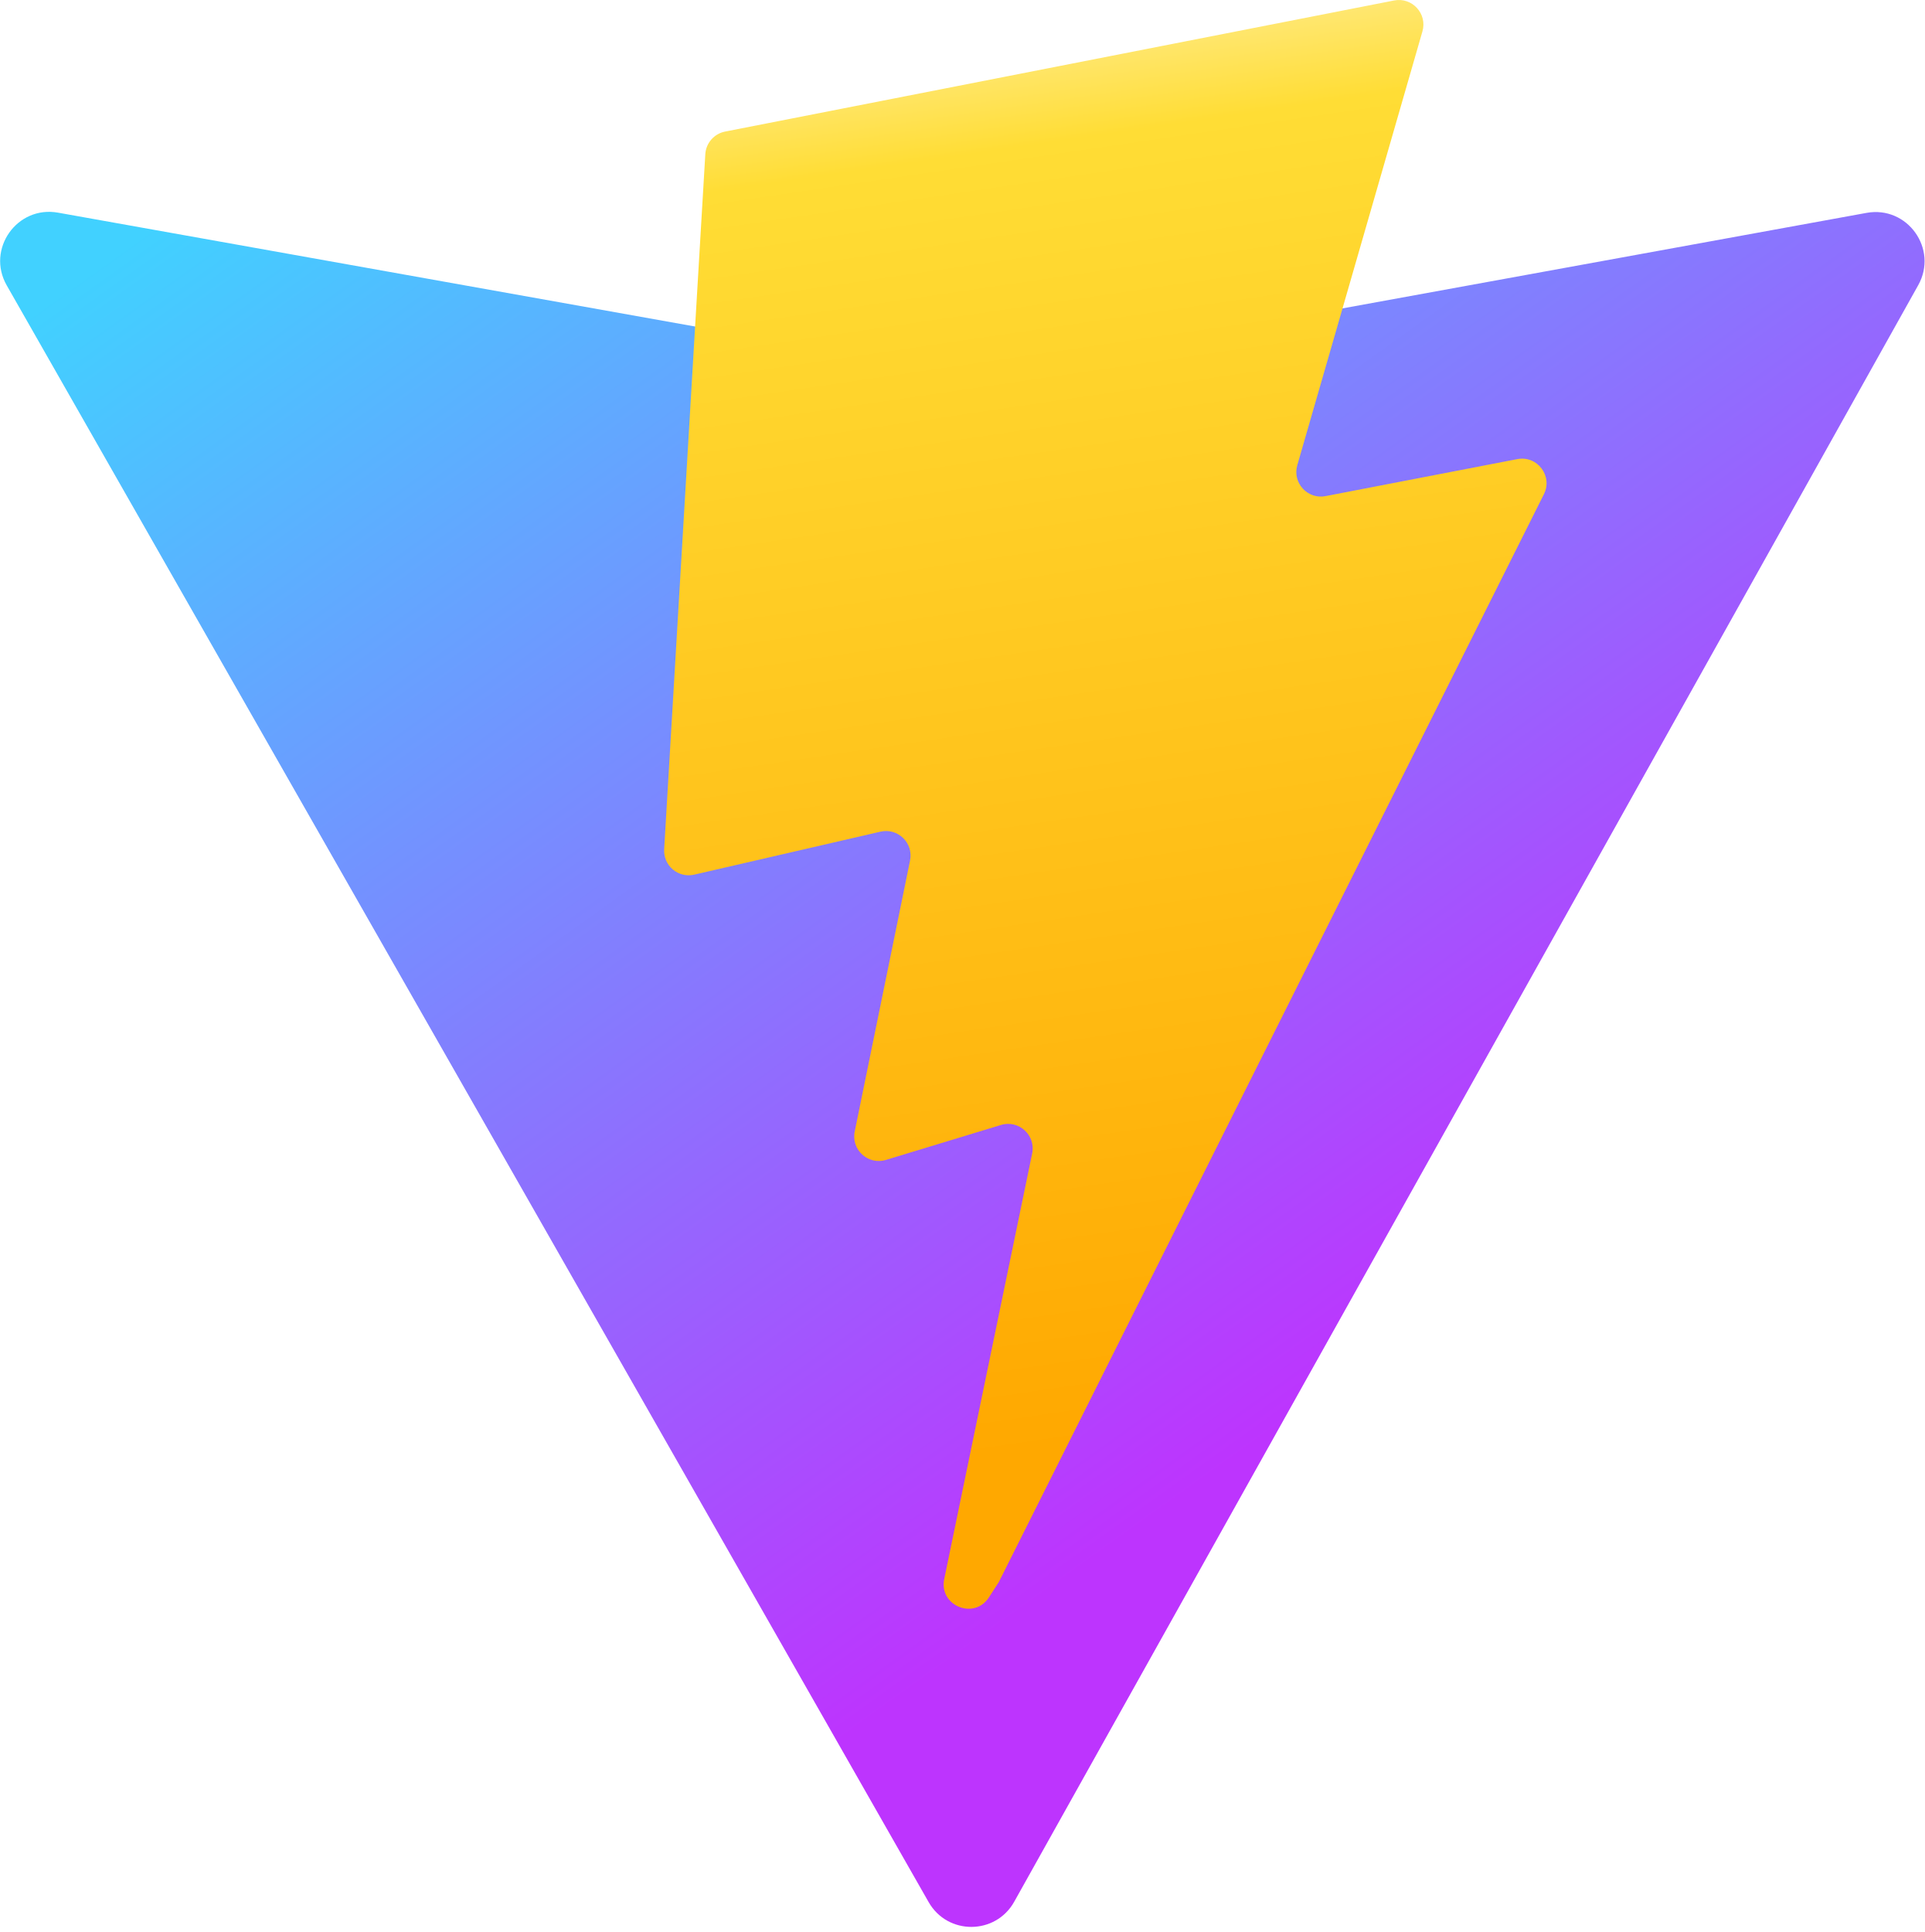
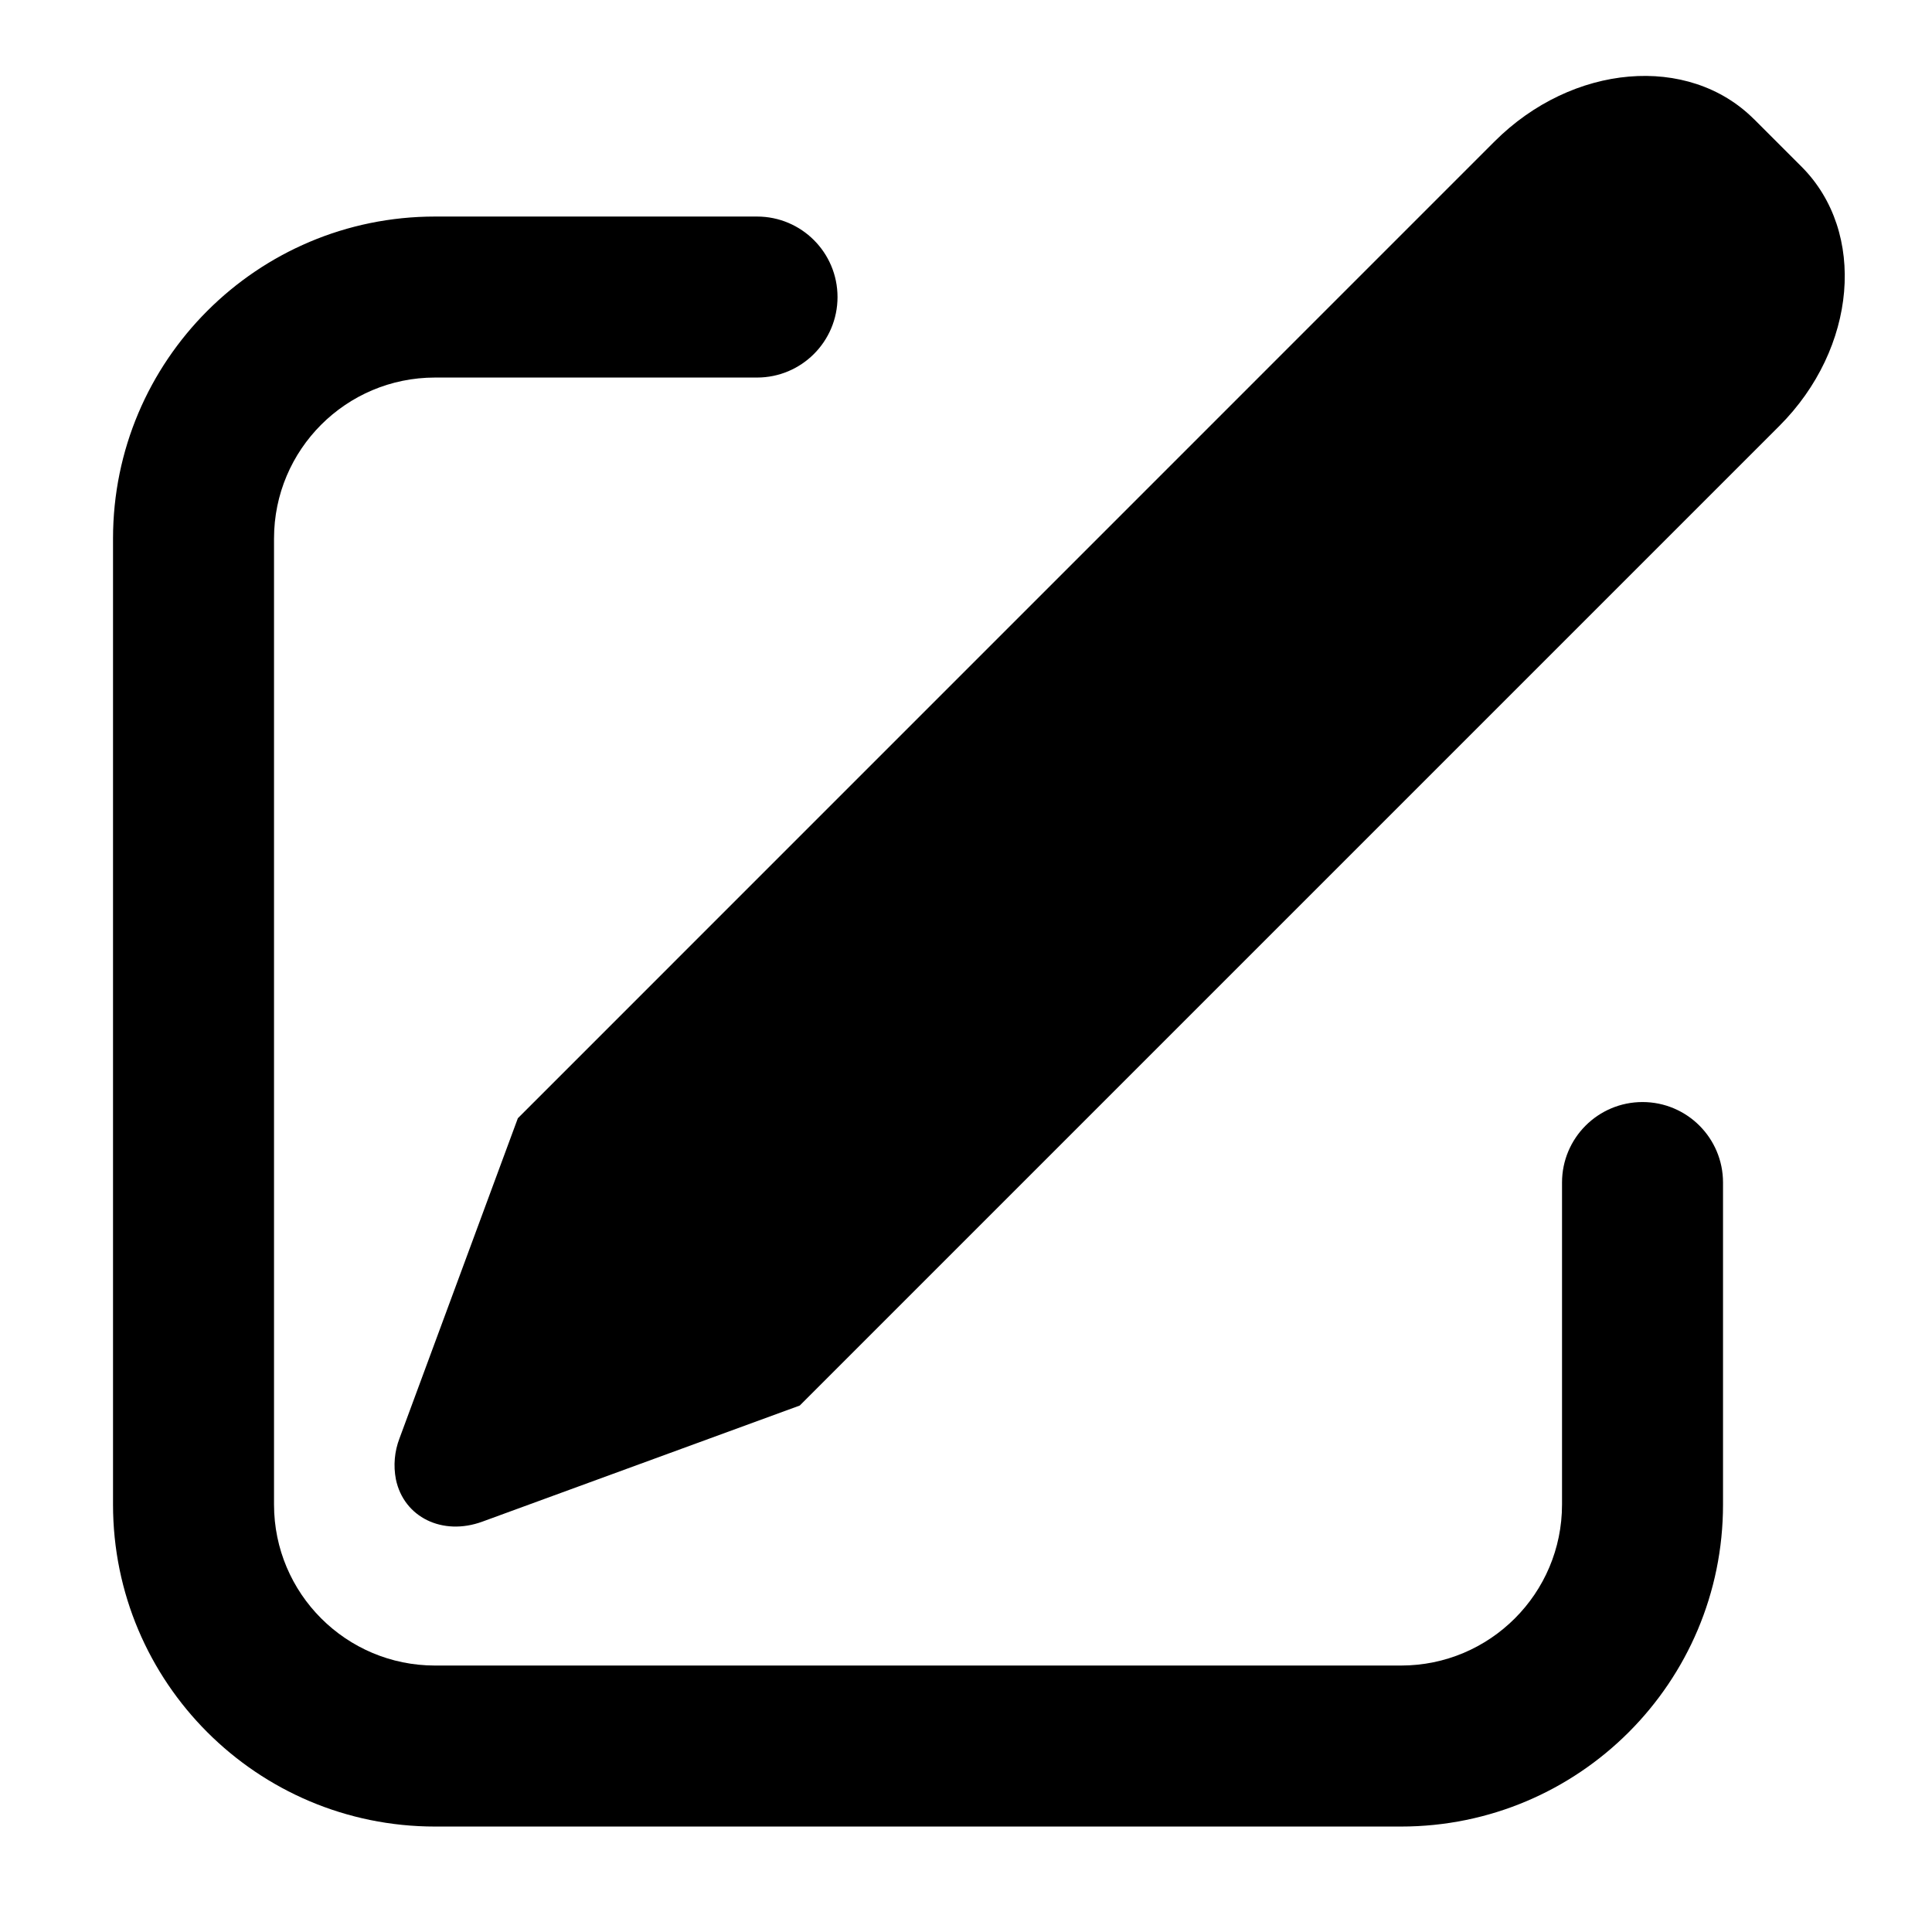
- <svg xmlns="http://www.w3.org/2000/svg" aria-hidden="true" role="img" class="iconify iconify--logos" width="31.88" height="32" preserveAspectRatio="xMidYMid meet" viewBox="0 0 256 257">
-   <defs>
-     <linearGradient id="IconifyId1813088fe1fbc01fb466" x1="-.828%" x2="57.636%" y1="7.652%" y2="78.411%">
-       <stop offset="0%" stop-color="#41D1FF" />
-       <stop offset="100%" stop-color="#BD34FE" />
-     </linearGradient>
-     <linearGradient id="IconifyId1813088fe1fbc01fb467" x1="43.376%" x2="50.316%" y1="2.242%" y2="89.03%">
-       <stop offset="0%" stop-color="#FFEA83" />
-       <stop offset="8.333%" stop-color="#FFDD35" />
-       <stop offset="100%" stop-color="#FFA800" />
-     </linearGradient>
-   </defs>
-   <path fill="url(#IconifyId1813088fe1fbc01fb466)" d="M255.153 37.938L134.897 252.976c-2.483 4.44-8.862 4.466-11.382.048L.875 37.958c-2.746-4.814 1.371-10.646 6.827-9.67l120.385 21.517a6.537 6.537 0 0 0 2.322-.004l117.867-21.483c5.438-.991 9.574 4.796 6.877 9.62Z" />
-   <path fill="url(#IconifyId1813088fe1fbc01fb467)" d="M185.432.063L96.44 17.501a3.268 3.268 0 0 0-2.634 3.014l-5.474 92.456a3.268 3.268 0 0 0 3.997 3.378l24.777-5.718c2.318-.535 4.413 1.507 3.936 3.838l-7.361 36.047c-.495 2.426 1.782 4.5 4.151 3.78l15.304-4.649c2.372-.72 4.652 1.36 4.15 3.788l-11.698 56.621c-.732 3.542 3.979 5.473 5.943 2.437l1.313-2.028l72.516-144.72c1.215-2.423-.88-5.186-3.54-4.672l-25.505 4.922c-2.396.462-4.435-1.77-3.759-4.114l16.646-57.705c.677-2.35-1.37-4.583-3.769-4.113Z" />
+ <svg xmlns="http://www.w3.org/2000/svg" fill="#000000" width="800px" height="800px" viewBox="-0.5 -0.5 24 24" preserveAspectRatio="xMinYMin" class="jam jam-write-f">
+   <path d="M21.289.98l.59.59c.813.814.69 2.257-.277 3.223L9.435 16.96l-3.942 1.442c-.495.182-.977-.054-1.075-.525a.928.928 0 0 1 .045-.51l1.47-3.976L18.066 1.257c.967-.966 2.41-1.09 3.223-.276zM8.904 2.19a1 1 0 1 1 0 2h-4a2 2 0 0 0-2 2v12a2 2 0 0 0 2 2h12a2 2 0 0 0 2-2v-4a1 1 0 0 1 2 0v4a4 4 0 0 1-4 4h-12a4 4 0 0 1-4-4v-12a4 4 0 0 1 4-4h4z" />
</svg>
